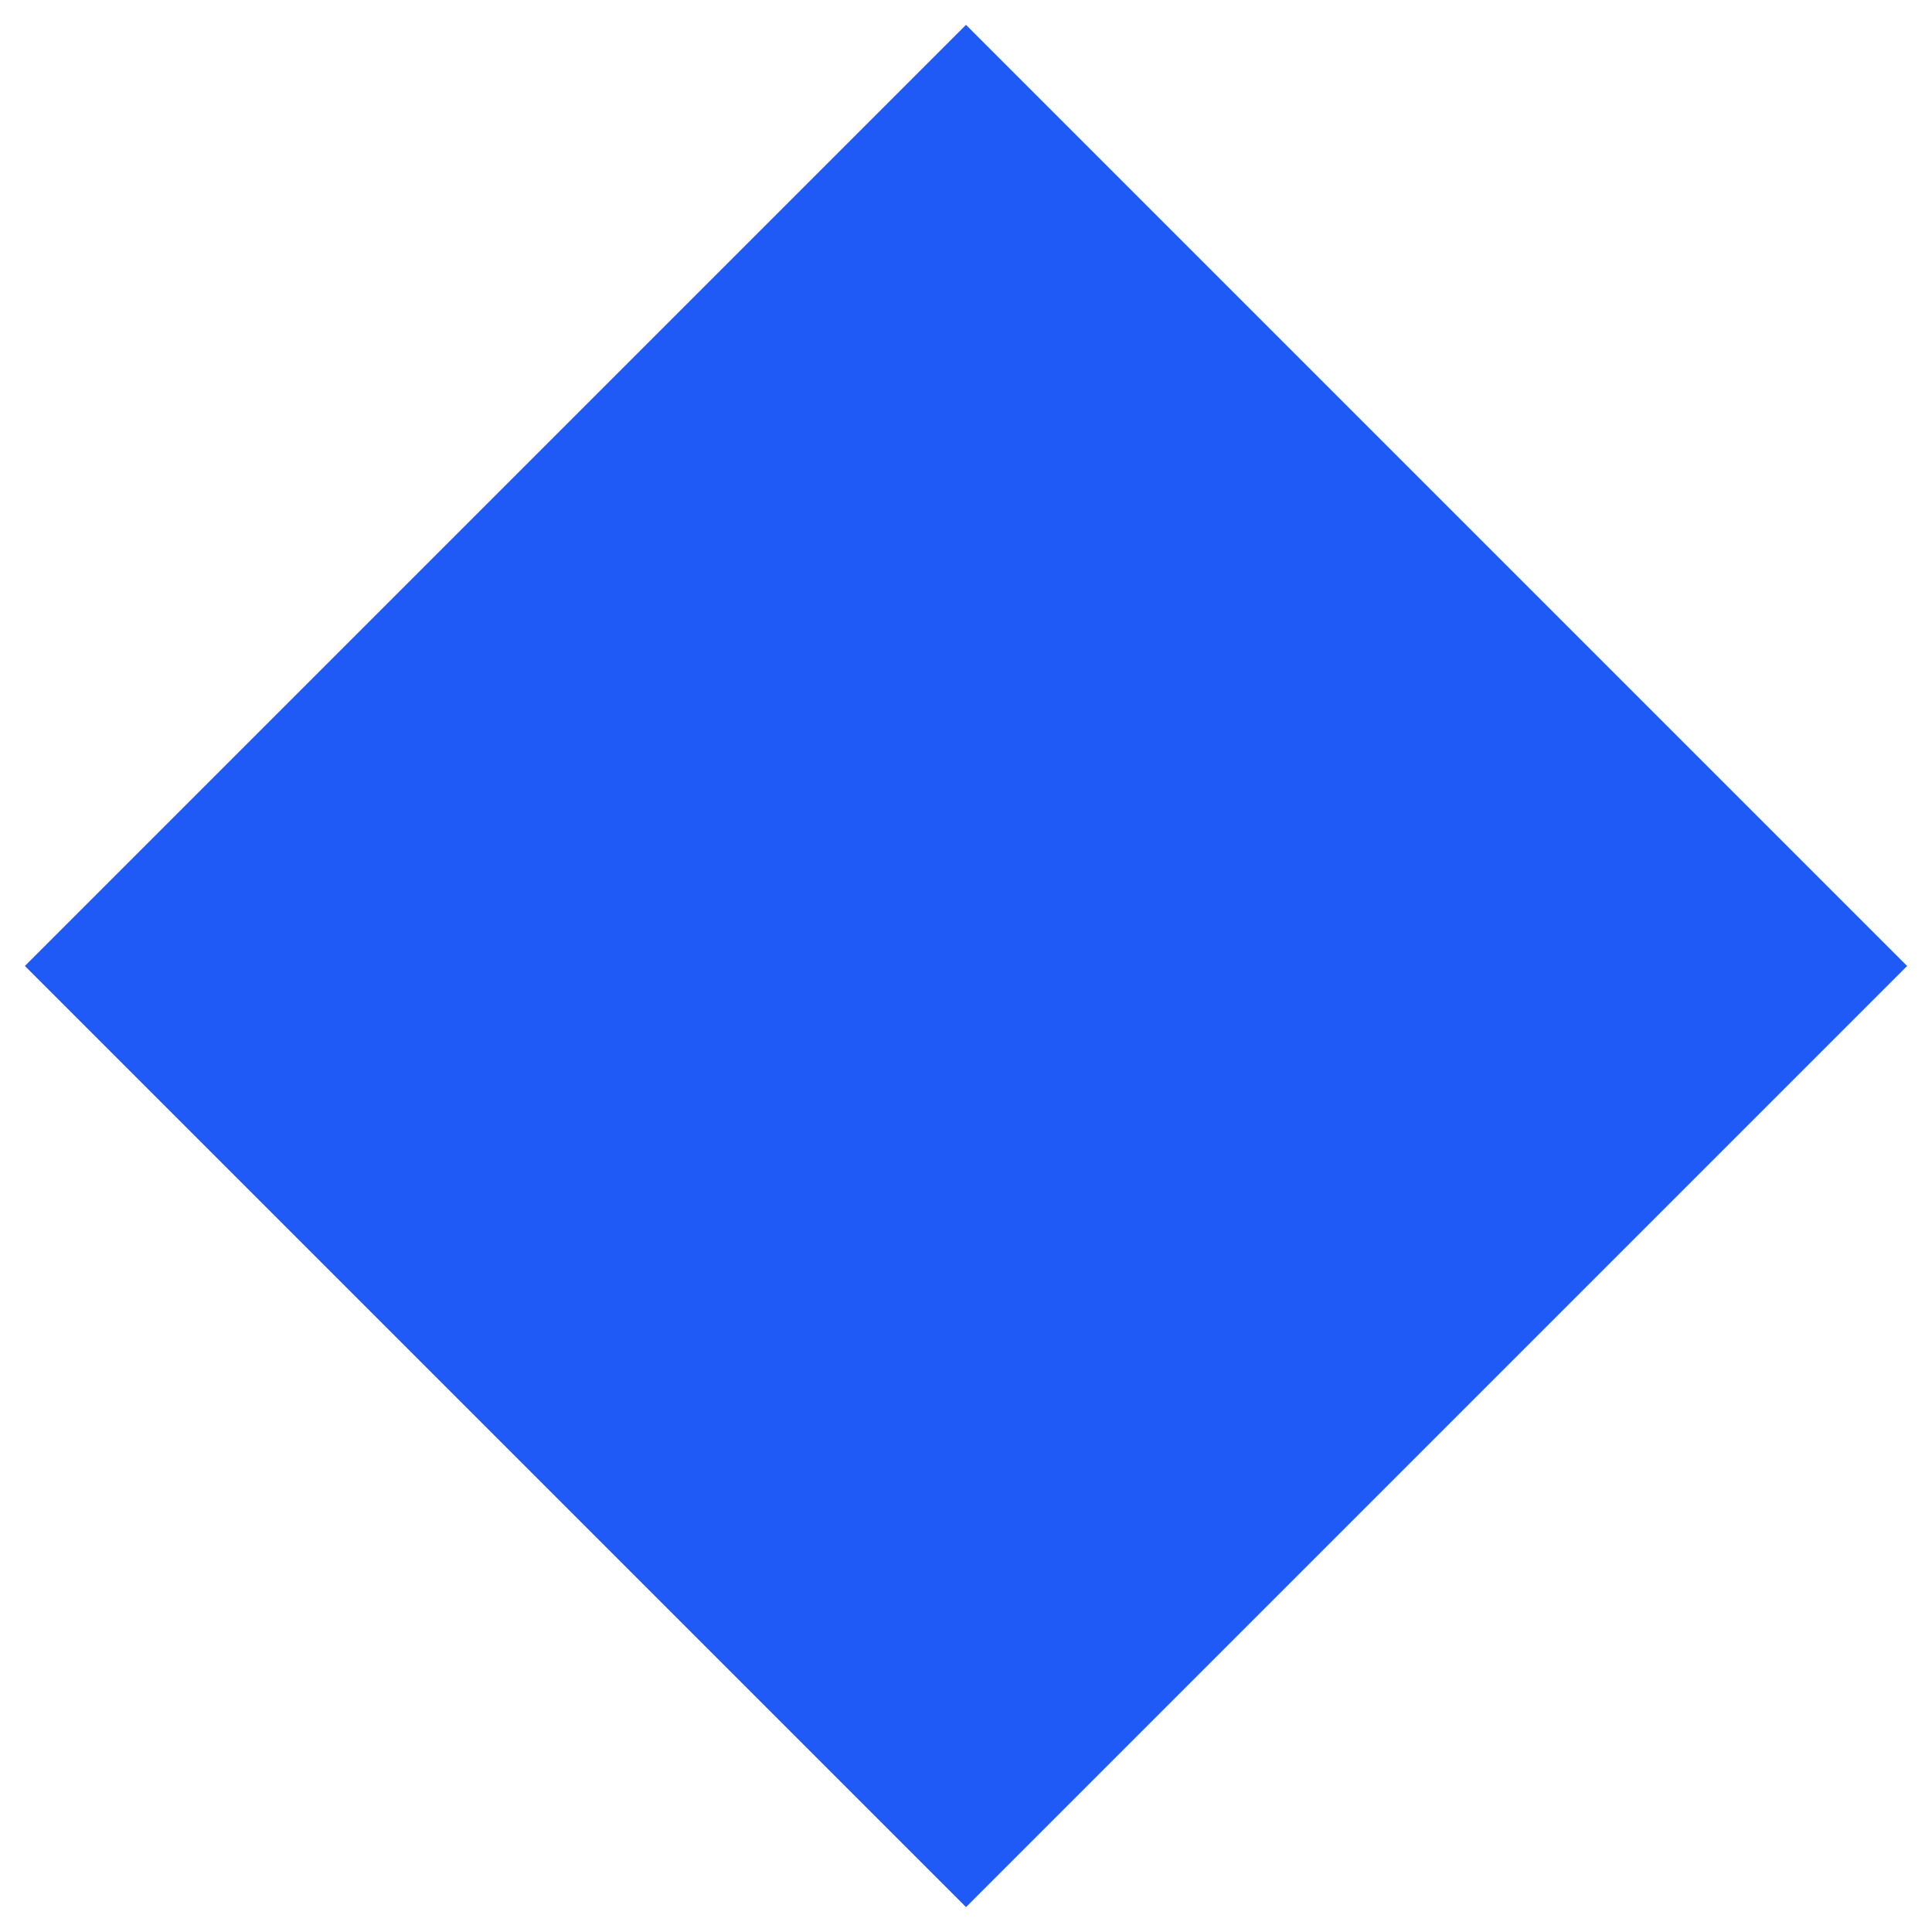
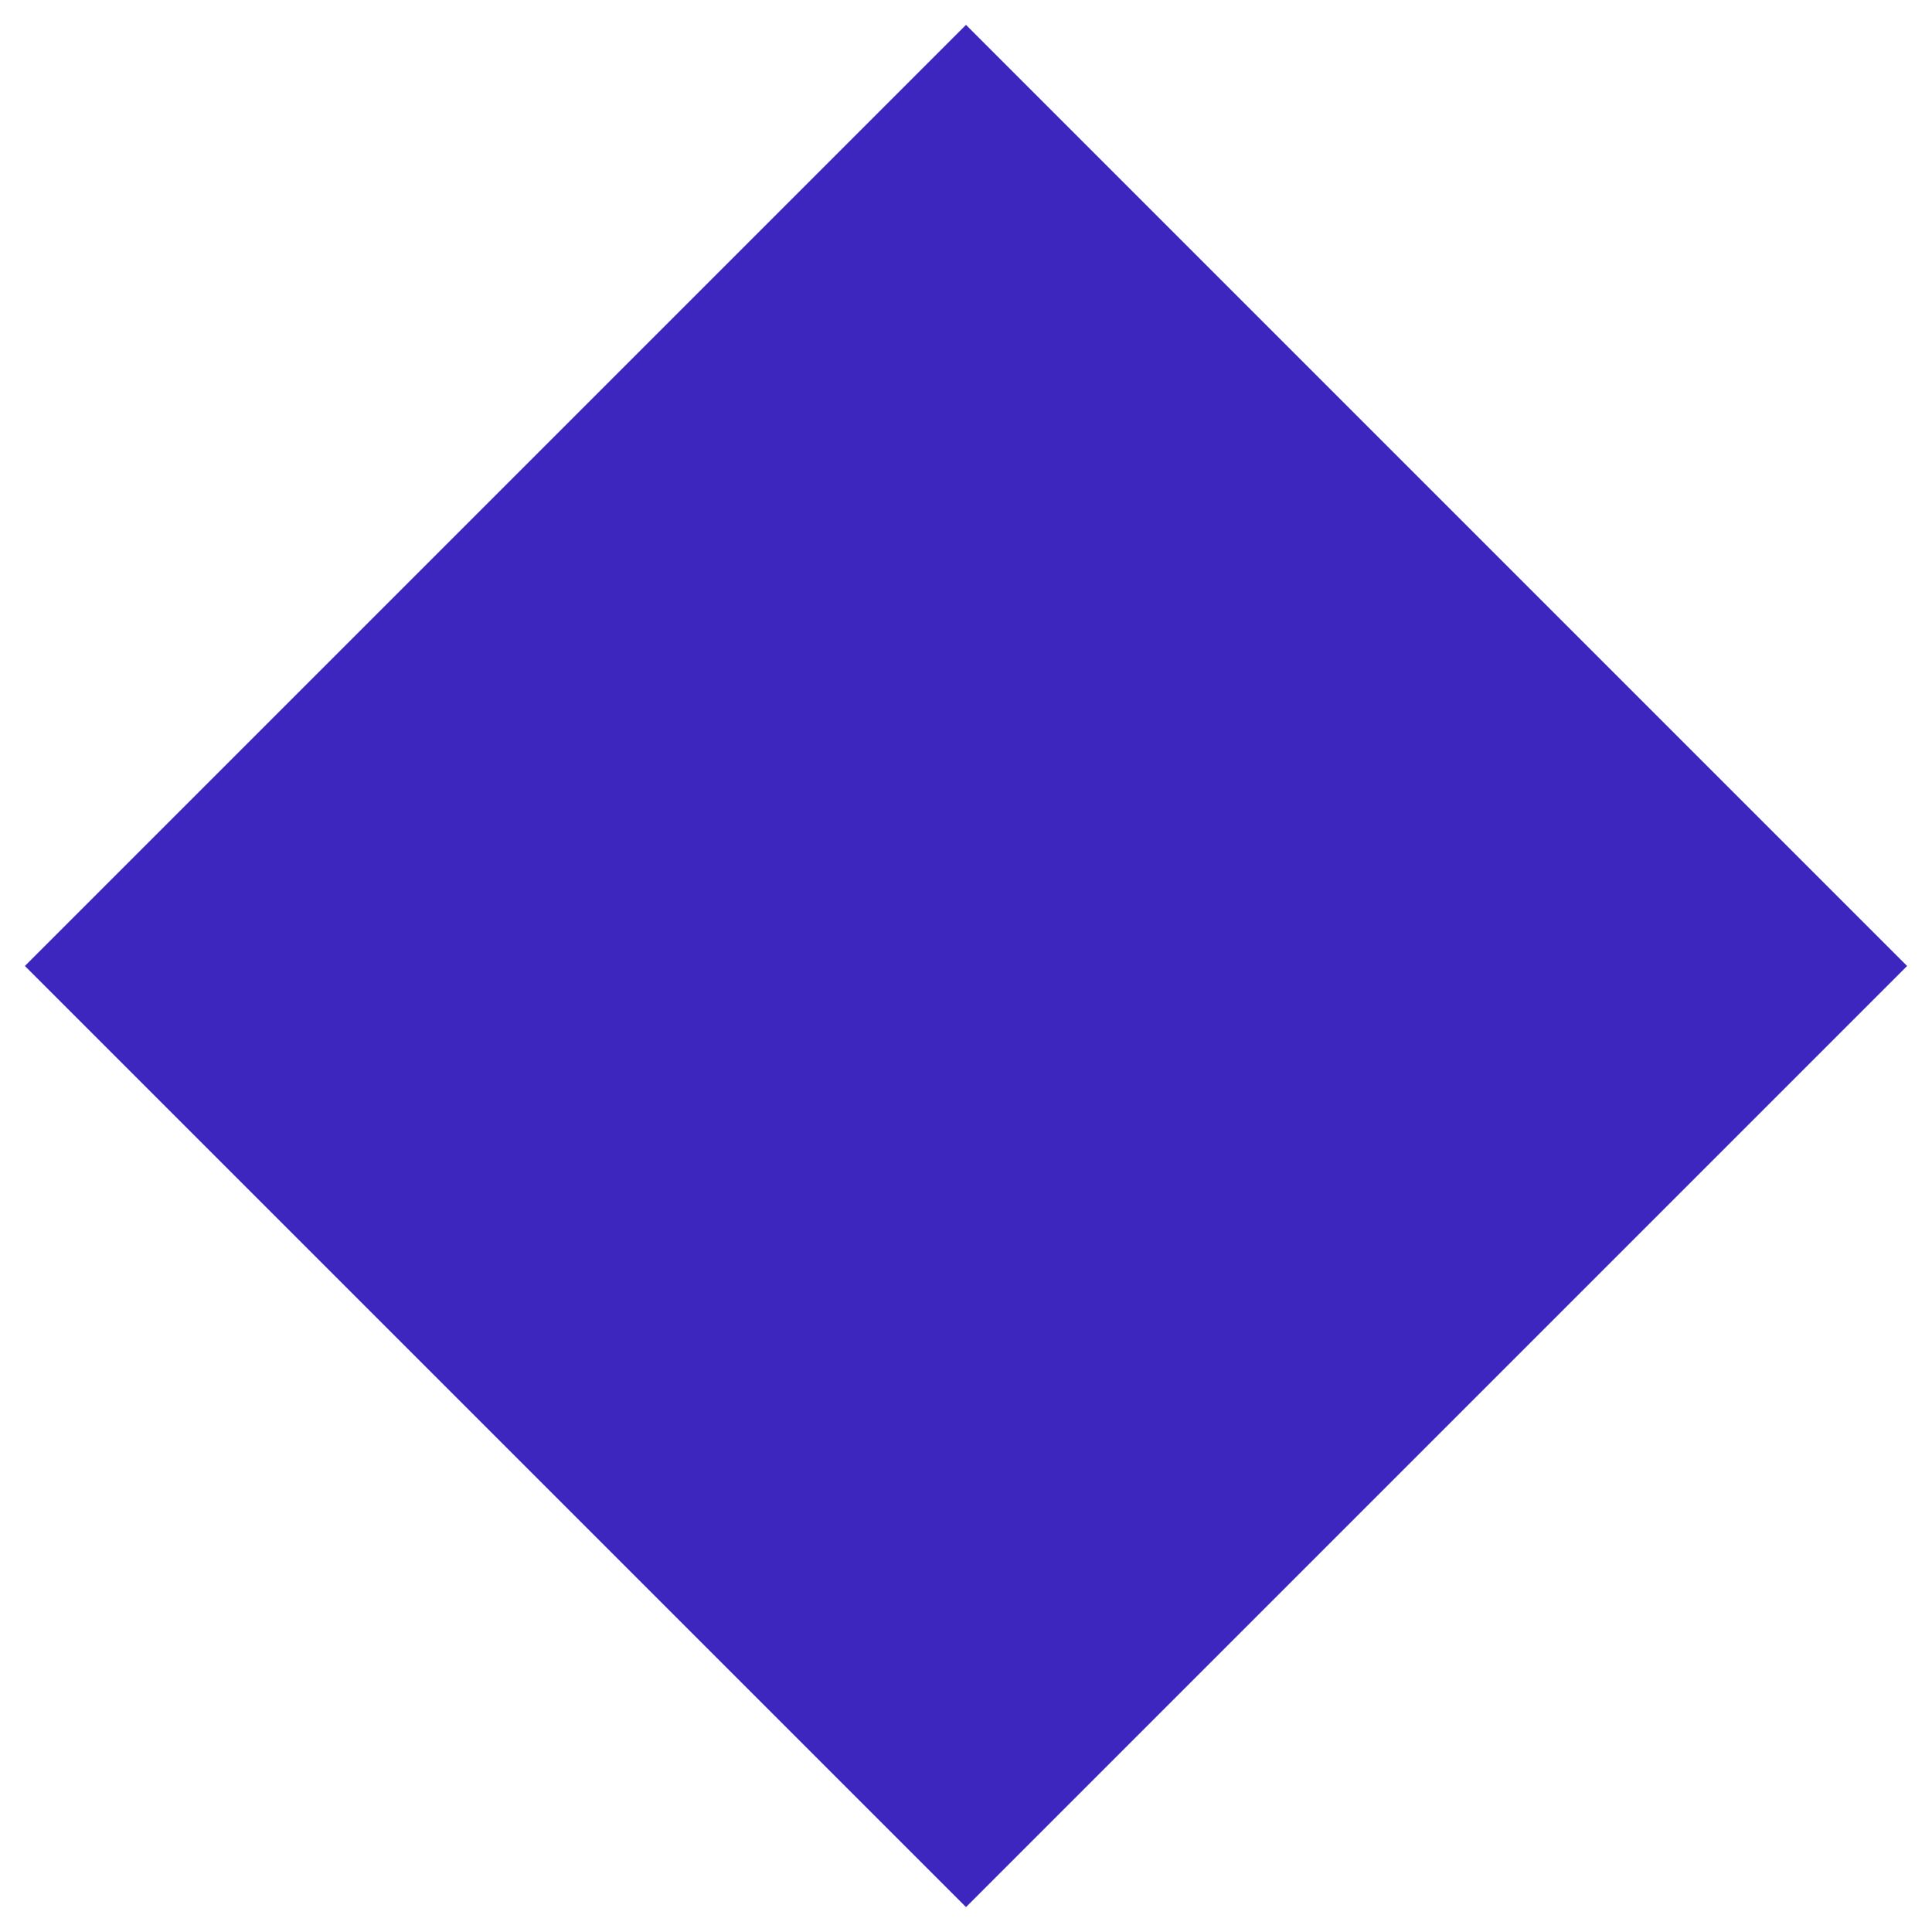
<svg xmlns="http://www.w3.org/2000/svg" width="60px" height="60px" viewBox="0 0 60 60" version="1.1">
  <defs />
  <g id="Page-1" stroke="none" stroke-width="1" fill="none" fill-rule="evenodd">
    <g id="logo/favicon32-blue">
      <rect id="ico-zone" fill-opacity="0" fill="#D8D8D8" x="0" y="0" width="60" height="60" />
-       <rect id="brand-elem" fill="#1F5AF6" transform="translate(30, 30) rotate(45) translate(-30, -30) " x="9.333" y="9.333" width="41.333" height="41.333" />
+       <rect id="brand-elem" fill="#3d26be" transform="translate(30, 30) rotate(45) translate(-30, -30) " x="9.333" y="9.333" width="41.333" height="41.333" />
    </g>
  </g>
</svg>
